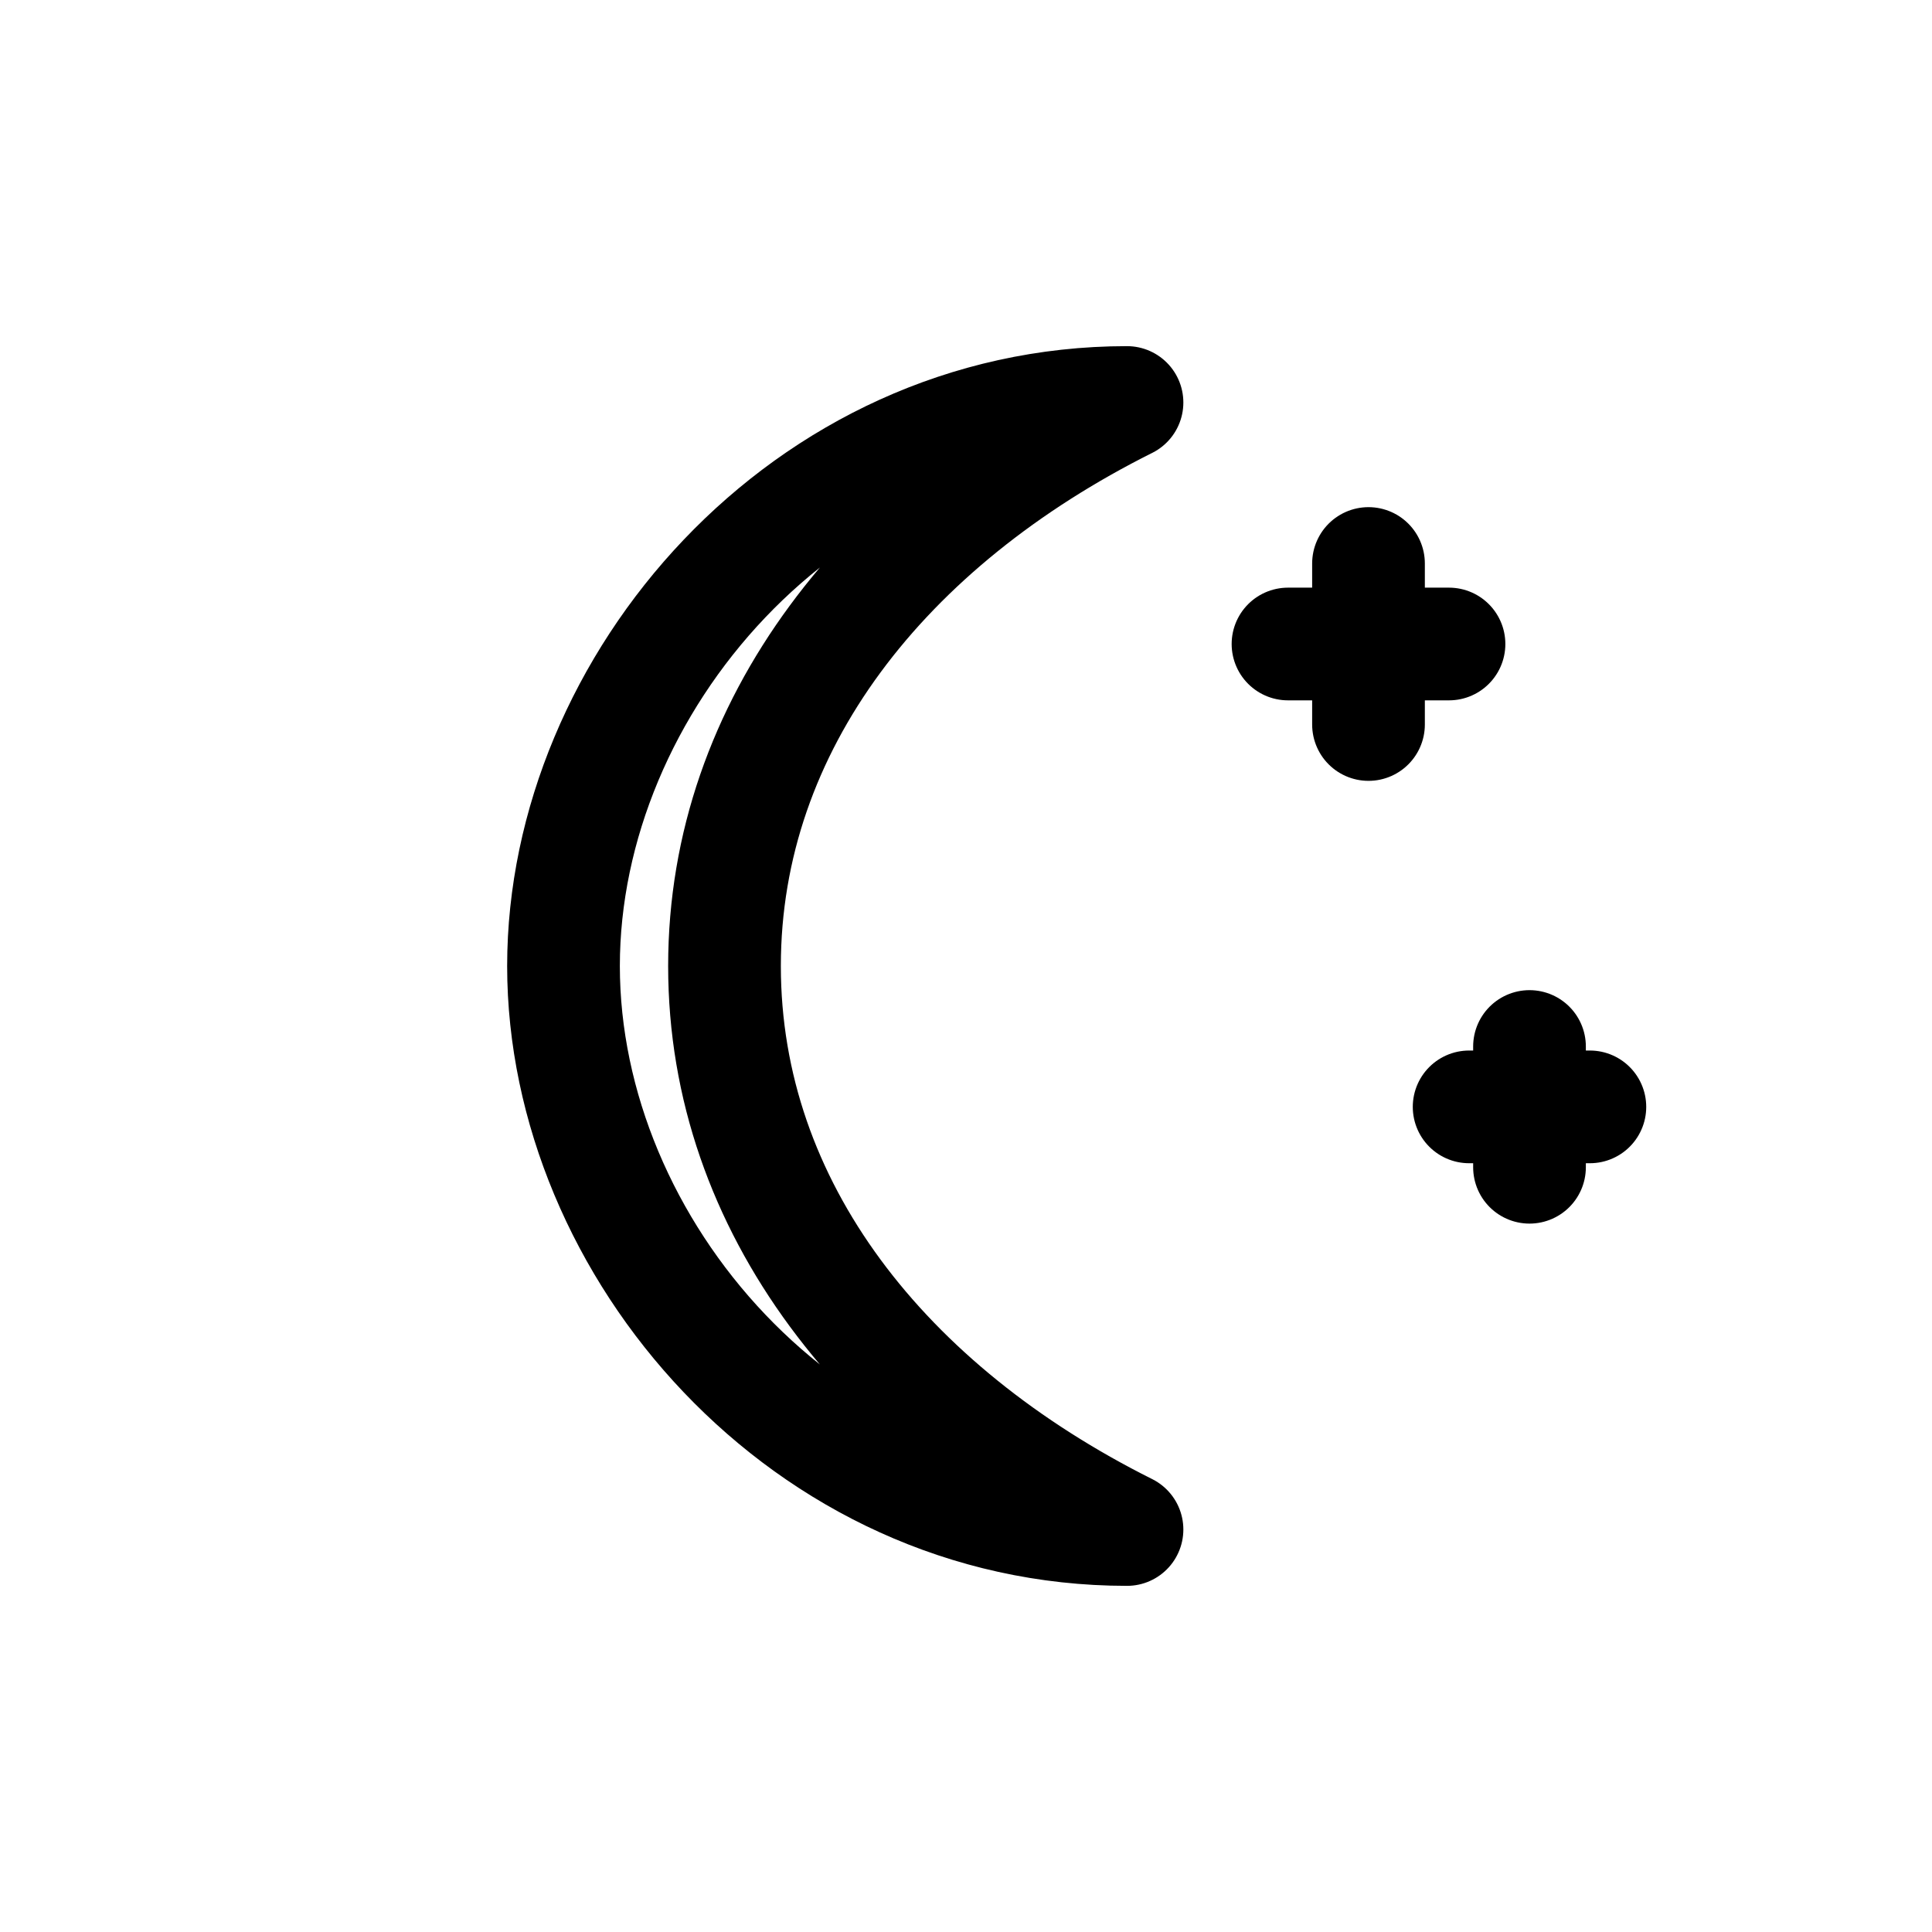
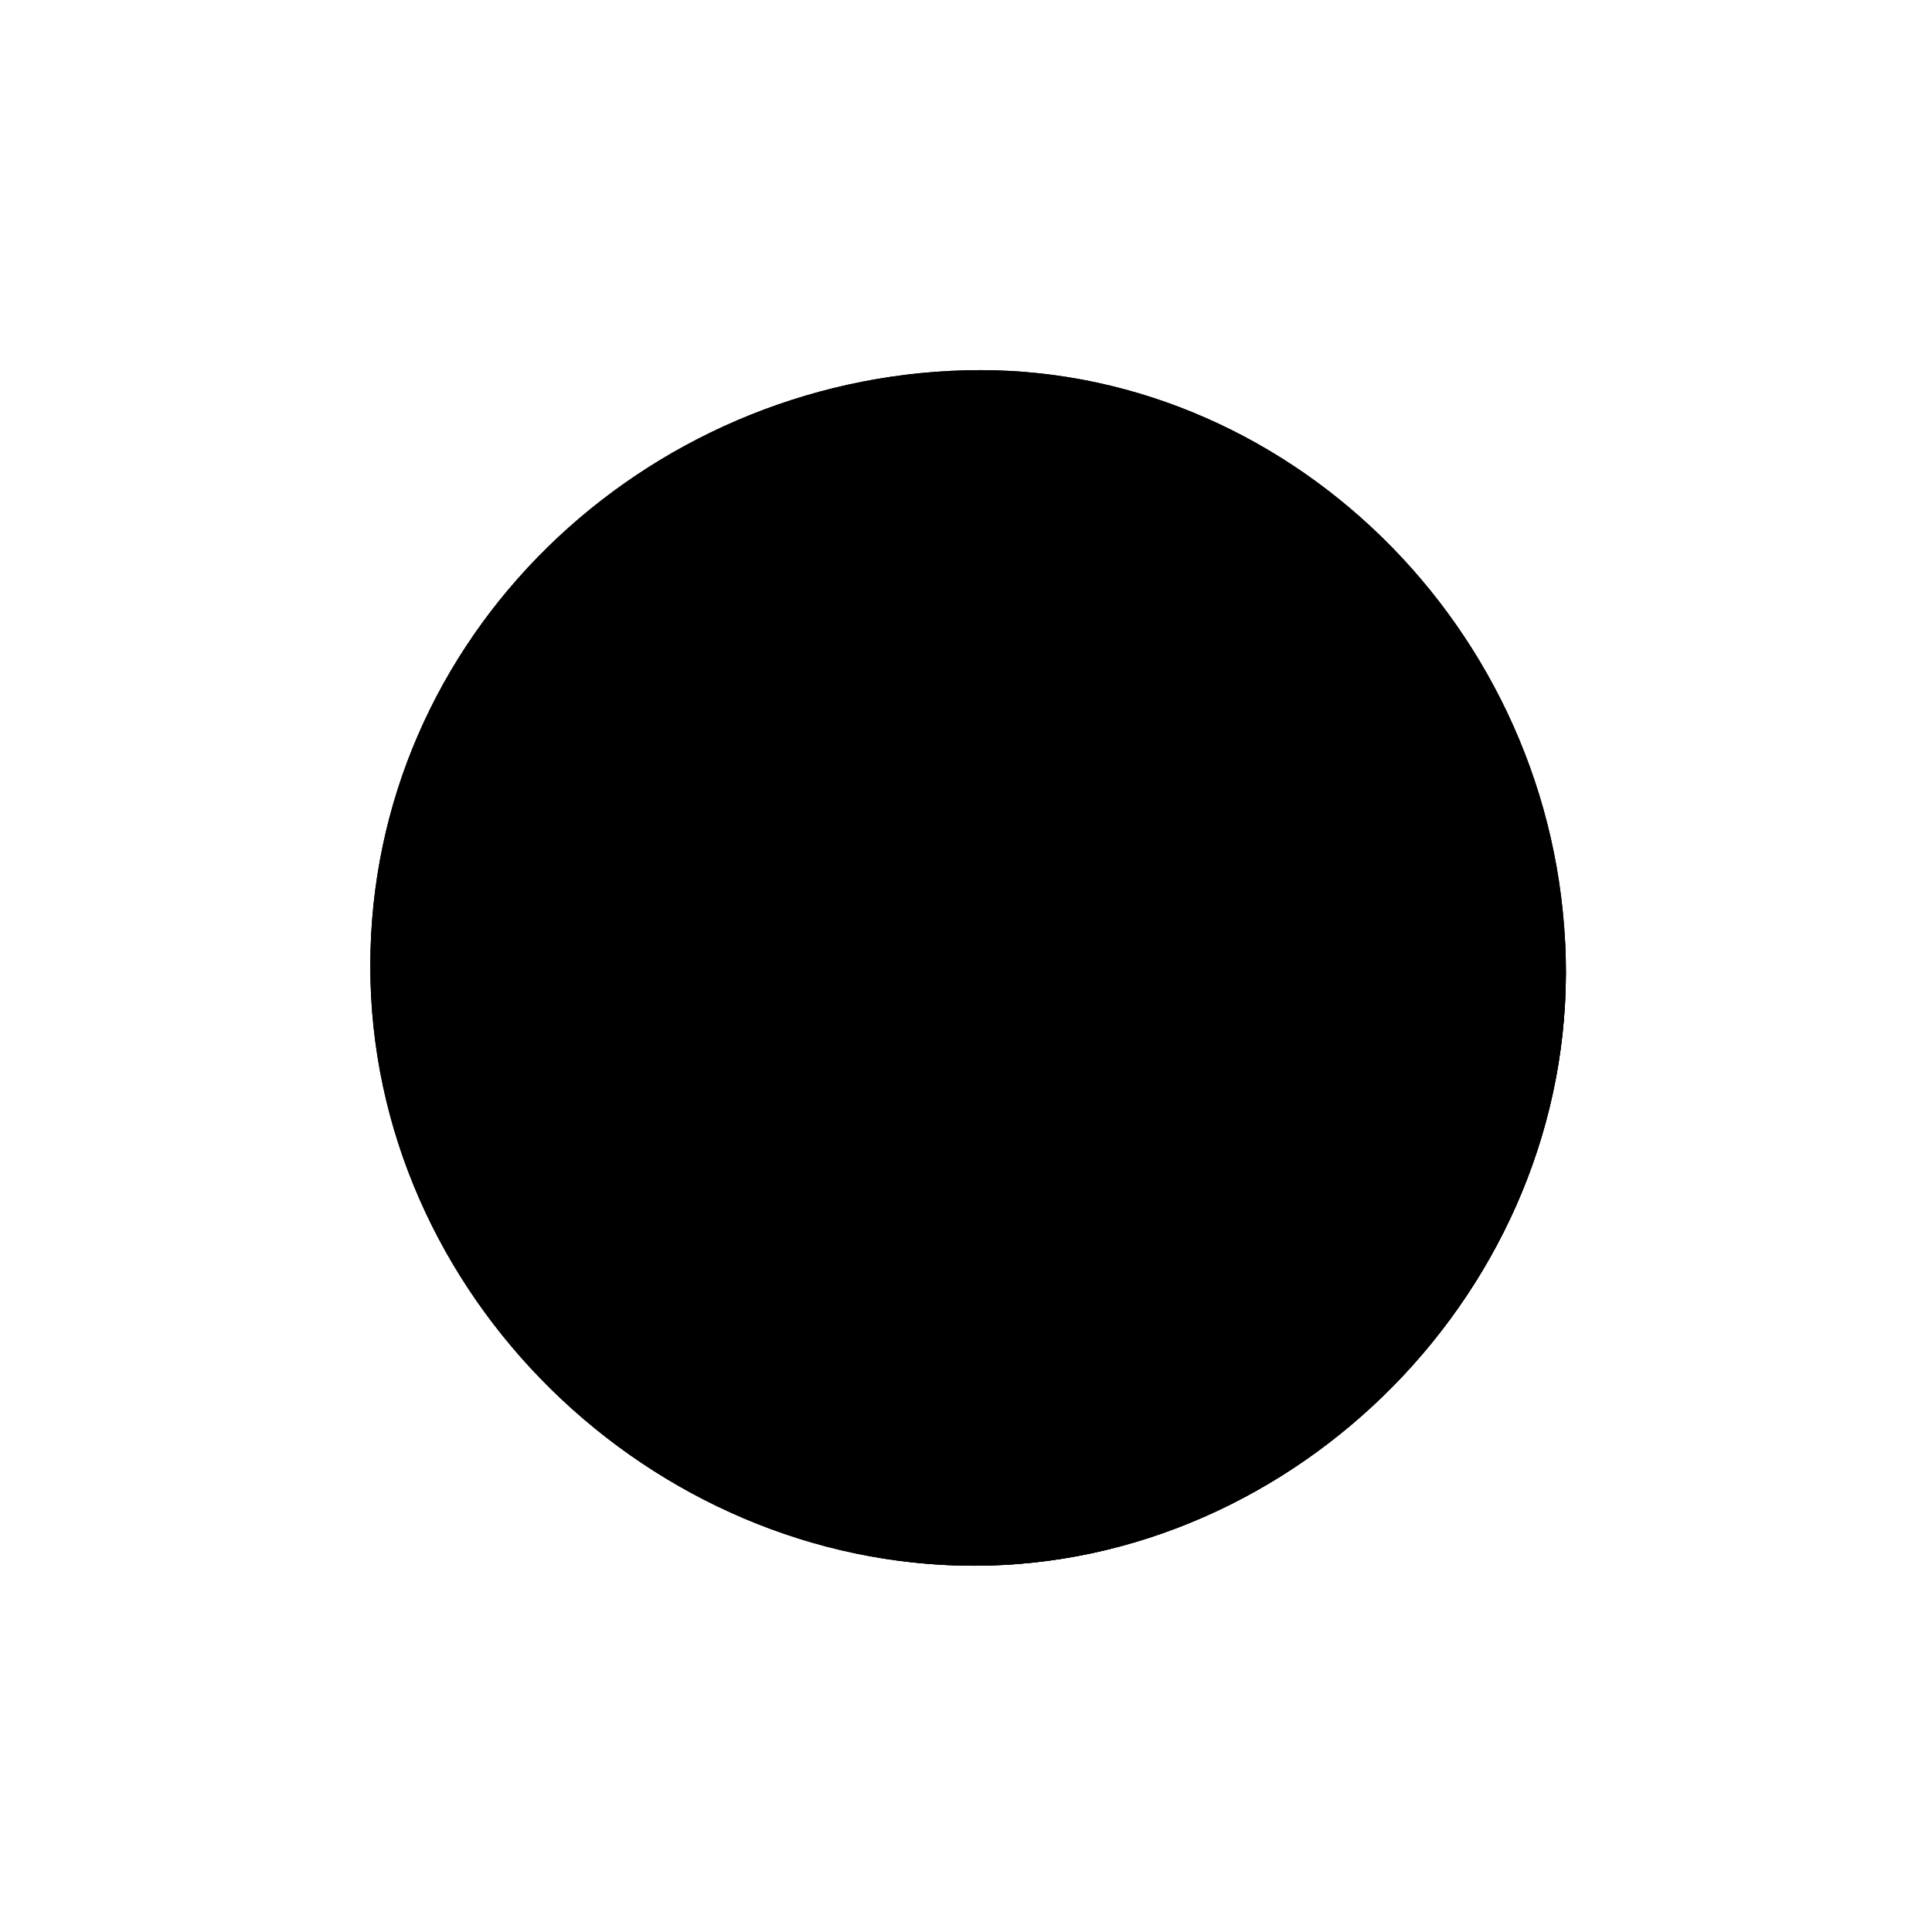
- <svg xmlns="http://www.w3.org/2000/svg" viewBox="0 0 48 48" fill="none" stroke="currentColor" stroke-width="2.8" stroke-linecap="round" stroke-linejoin="round">
-   <path d="M28,10 C20,10 14,17 14,24 C14,31 20,38 28,38 C22,35 18,30 18,24 C18,18 22,13 28,10" />
-   <path d="M34,14 L34,18 M32,16 L36,16 M38,26 L38,29 M36.5,27.5 L39.5,27.5" />
+ <svg xmlns="http://www.w3.org/2000/svg" viewBox="0 0 48 48" stroke-linejoin="round" stroke-linecap="round">
+   <g class="p-fill">
+     <path d="M24,9.2 C31.9,9 38.7,15.6 38.9,23.8 C39.1,32 32.2,38.9 24.2,38.9 C16.2,38.9 9.2,32.2 9.2,24 C9.2,15.8 16,9.4 24,9.2 Z" />
+   </g>
+   <g class="p-shade">
+     <path d="M31.6,12.4 C36,15.2 38.8,19.8 38.9,23.8 C39.1,32 32.2,38.9 24.2,38.9 C20.6,38.9 17.2,37.5 14.6,35.2 C22.8,36.4 30.6,30.4 32.4,22.4 C33.2,19 32.8,15.4 31.6,12.4 Z" />
+   </g>
+   <g class="p-edge">
+     <path d="M24,9.2 C31.9,9 38.7,15.6 38.9,23.8 C39.1,32 32.2,38.9 24.2,38.9 C16.2,38.9 9.2,32.2 9.2,24 C9.2,15.8 16,9.4 24,9.2 Z" />
+   </g>
</svg>
